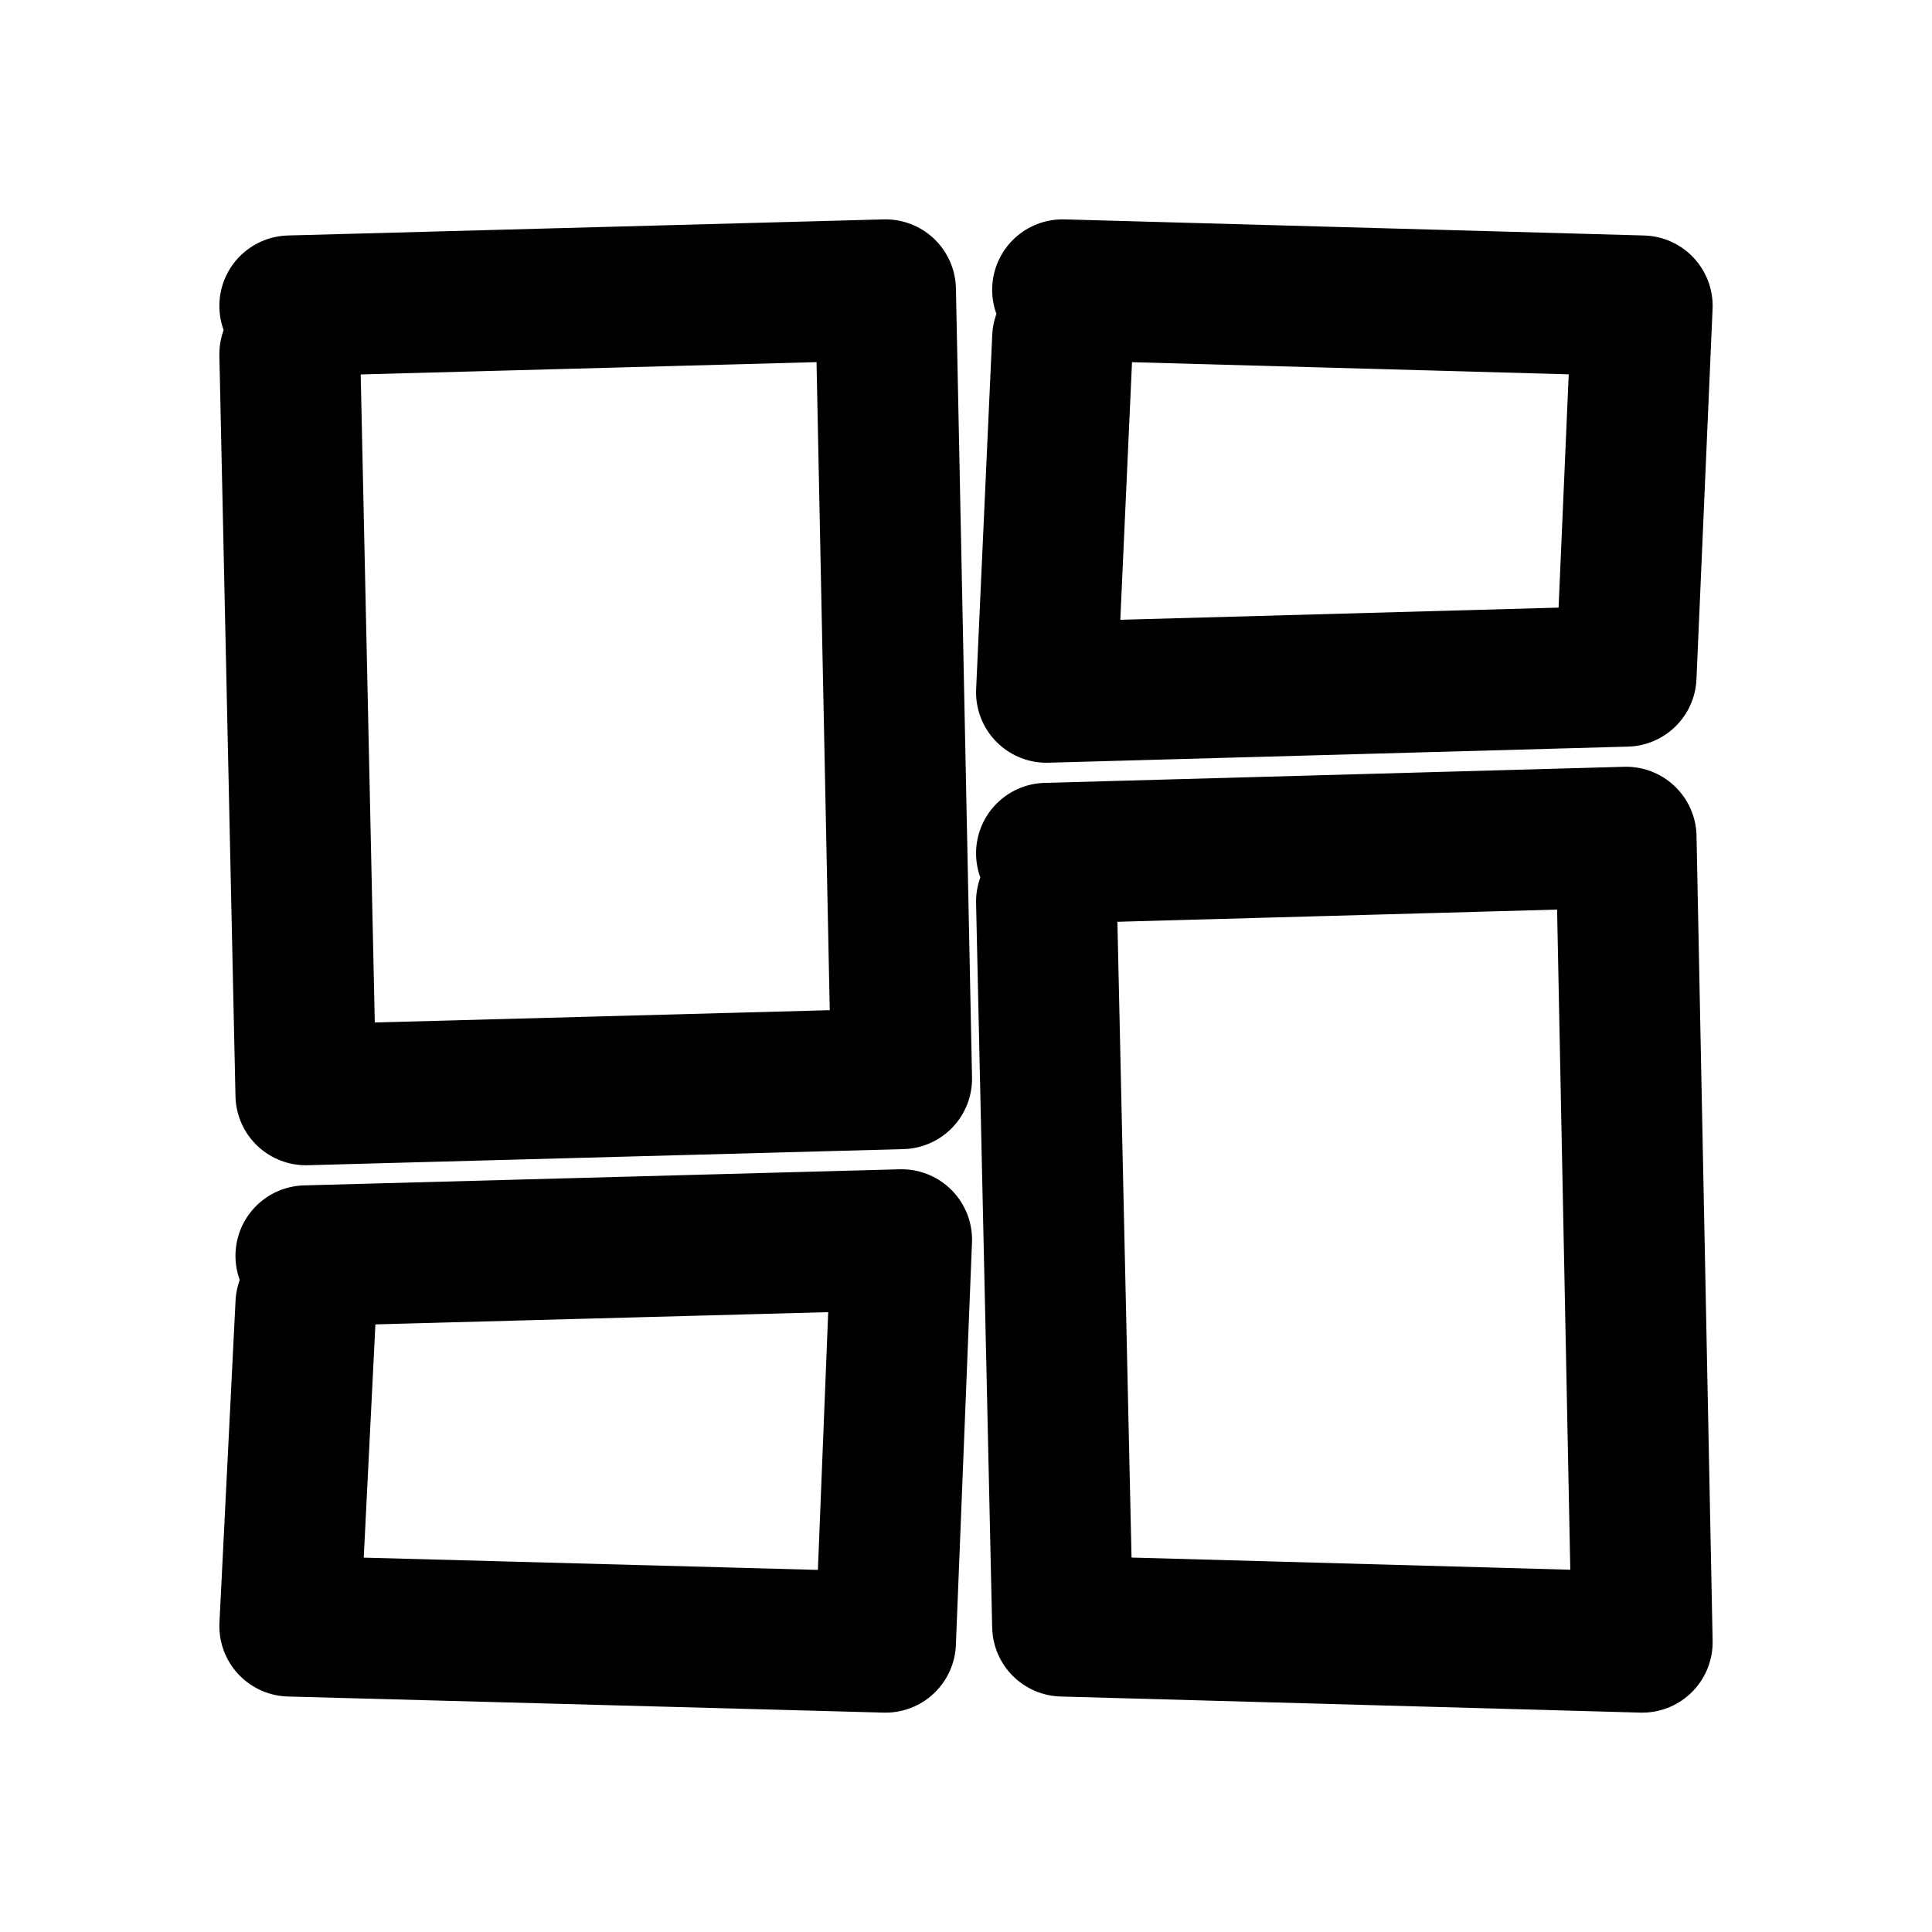
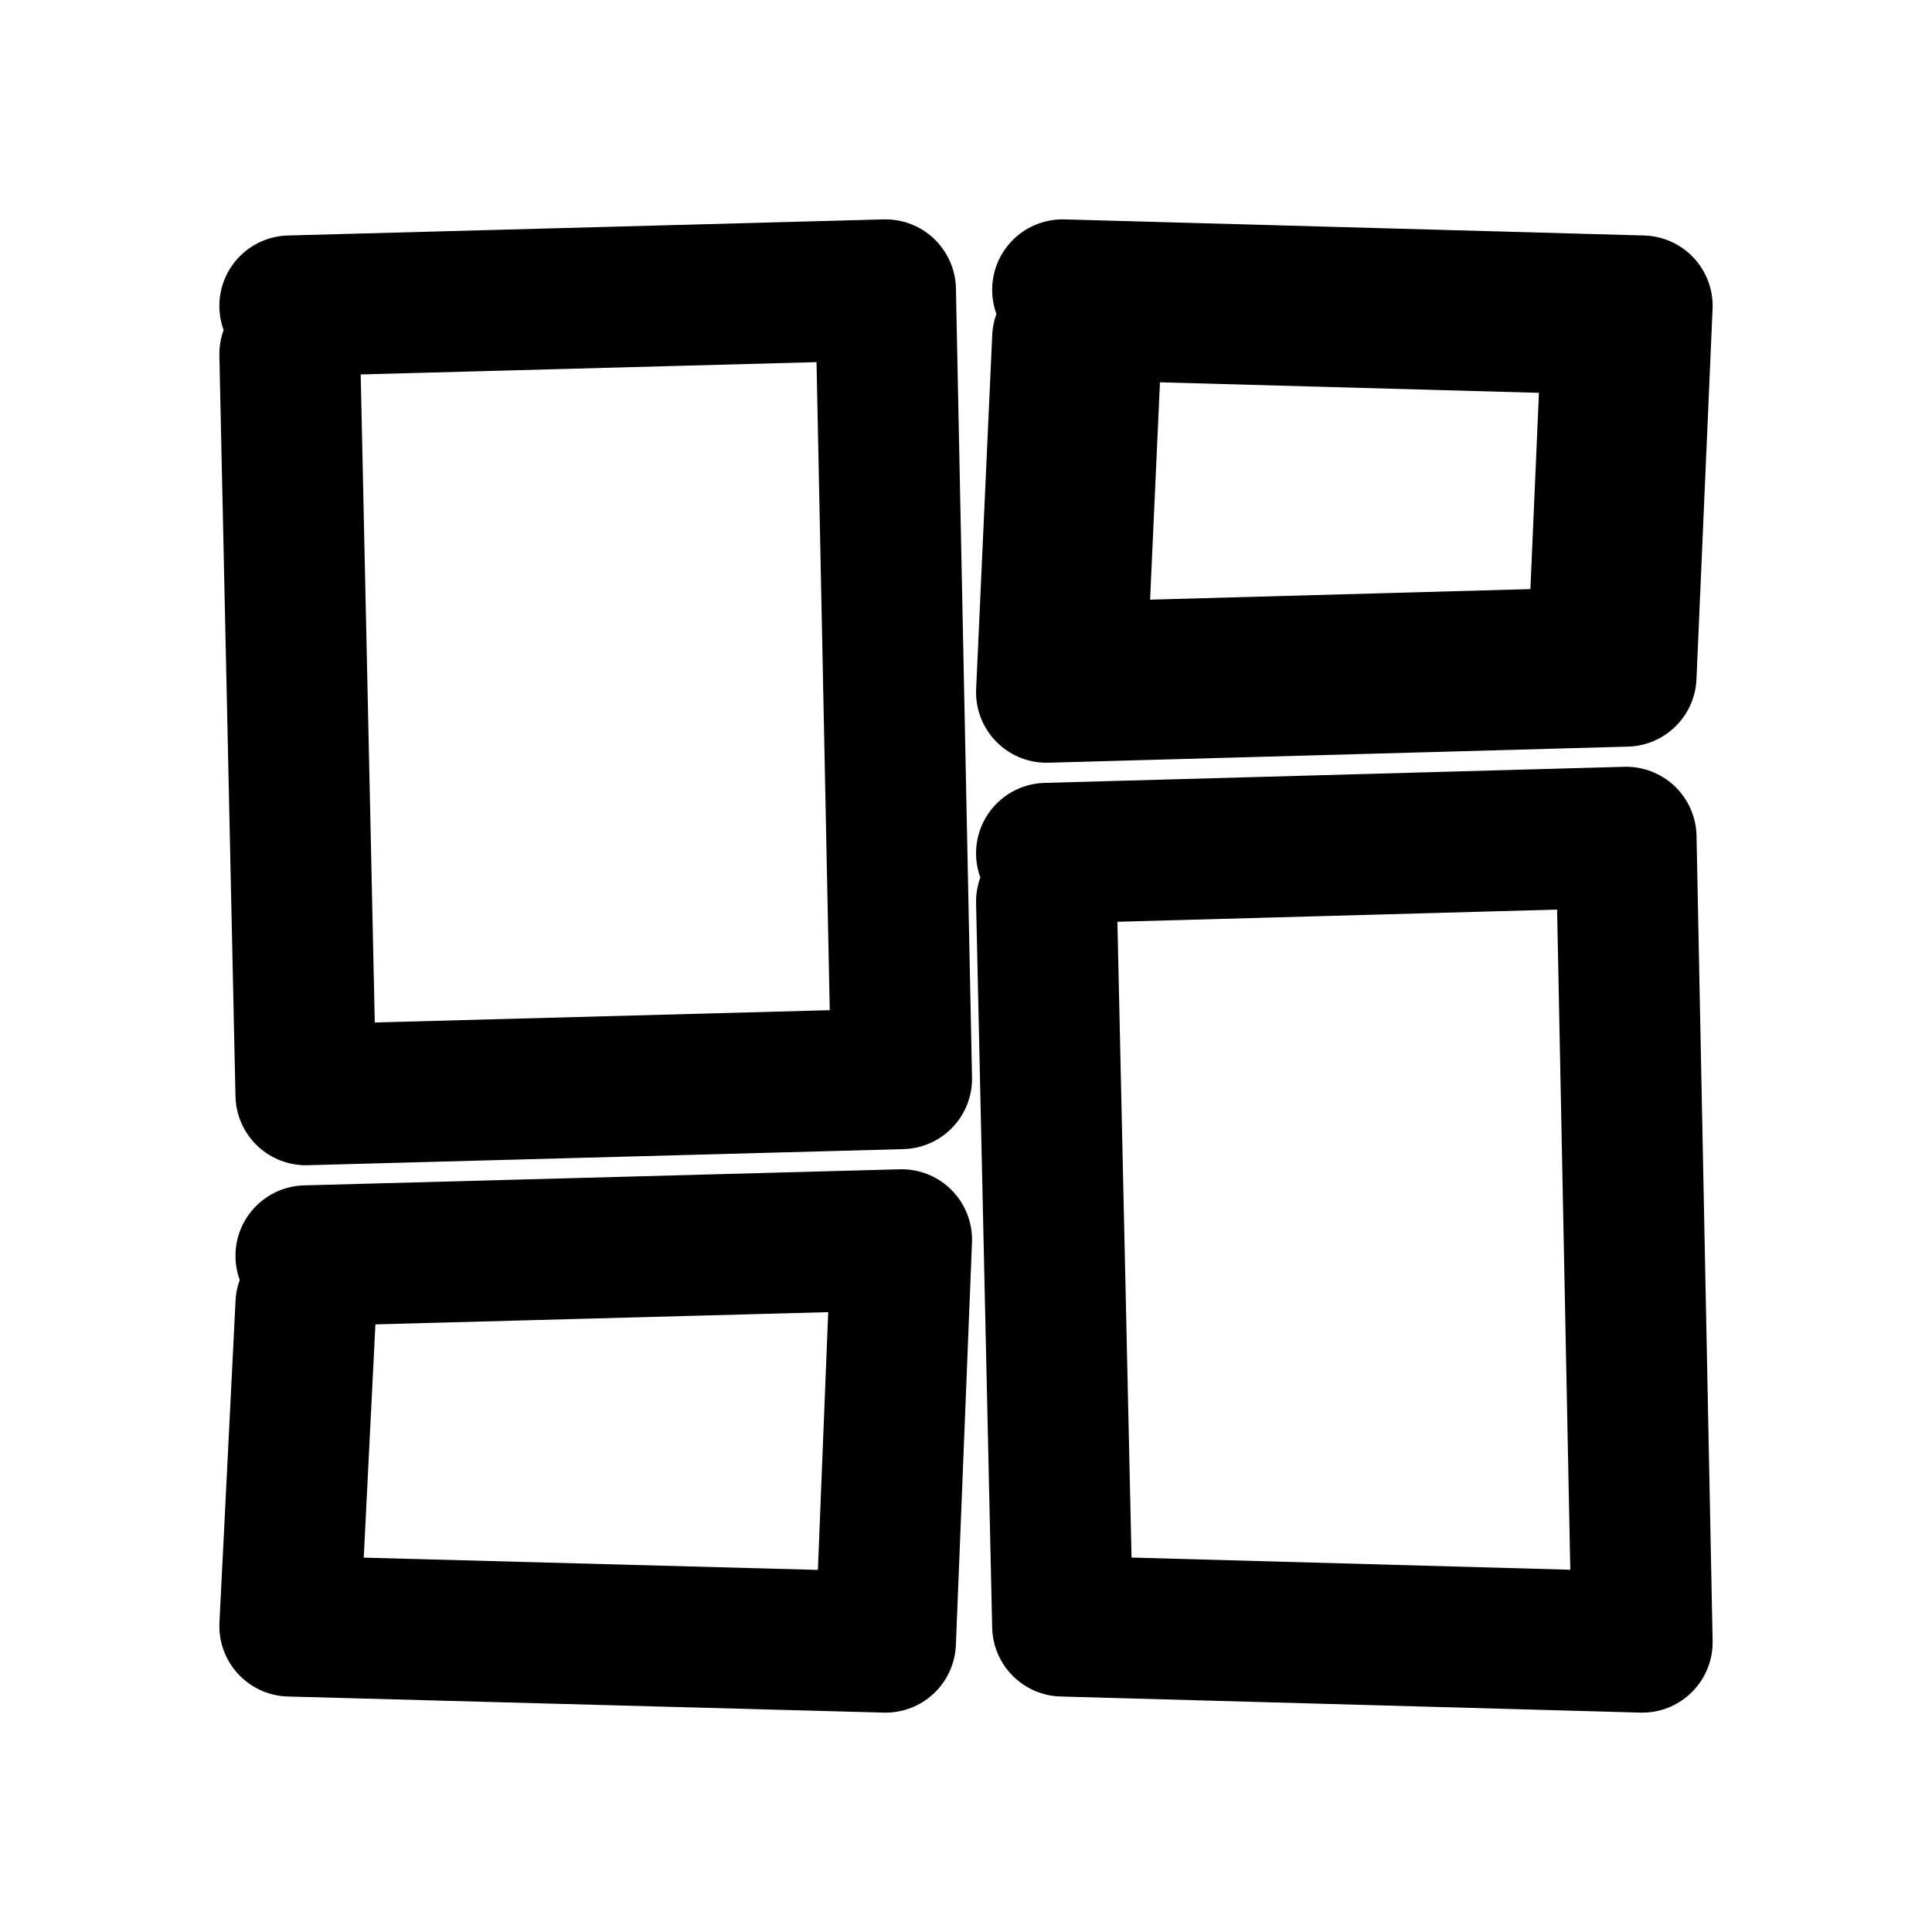
<svg xmlns="http://www.w3.org/2000/svg" viewBox="0 0 24 24" fill="none" stroke="currentColor" stroke-width="1.75" stroke-linecap="round" stroke-linejoin="round">
-   <path d="M3.6 3.8 L11 3.6 L11.2 13.4 L3.8 13.6 L3.6 4.4" />
+   <path d="M3.6 3.8 L11 3.6 L11.2 13.4 L3.8 13.6 L3.6 4.4" data-role="step" data-step="1" />
  <path d="M13.2 3.6 L20.4 3.8 L20.2 8.4 L13 8.6 L13.2 4.2" data-role="body" />
-   <path d="M13 10.6 L20.2 10.4 L20.4 20.4 L13.2 20.2 L13 11.2" />
-   <path d="M3.8 15.6 L11.2 15.4 L11 20.4 L3.6 20.2 L3.8 16.2" />
+   <path d="M13 10.6 L20.2 10.4 L20.4 20.4 L13.2 20.2 L13 11.2" data-role="step" data-step="4" />
+   <path d="M3.8 15.6 L11.2 15.4 L11 20.4 L3.6 20.2 L3.8 16.2" data-role="step" data-step="3" />
+   <path d="M 13.55 3.85 L 20.03 4.03 L 19.85 8.17 L 13.37 8.35 L 13.55 4.39" data-role="step" data-step="2" data-rest="hidden" />
</svg>
